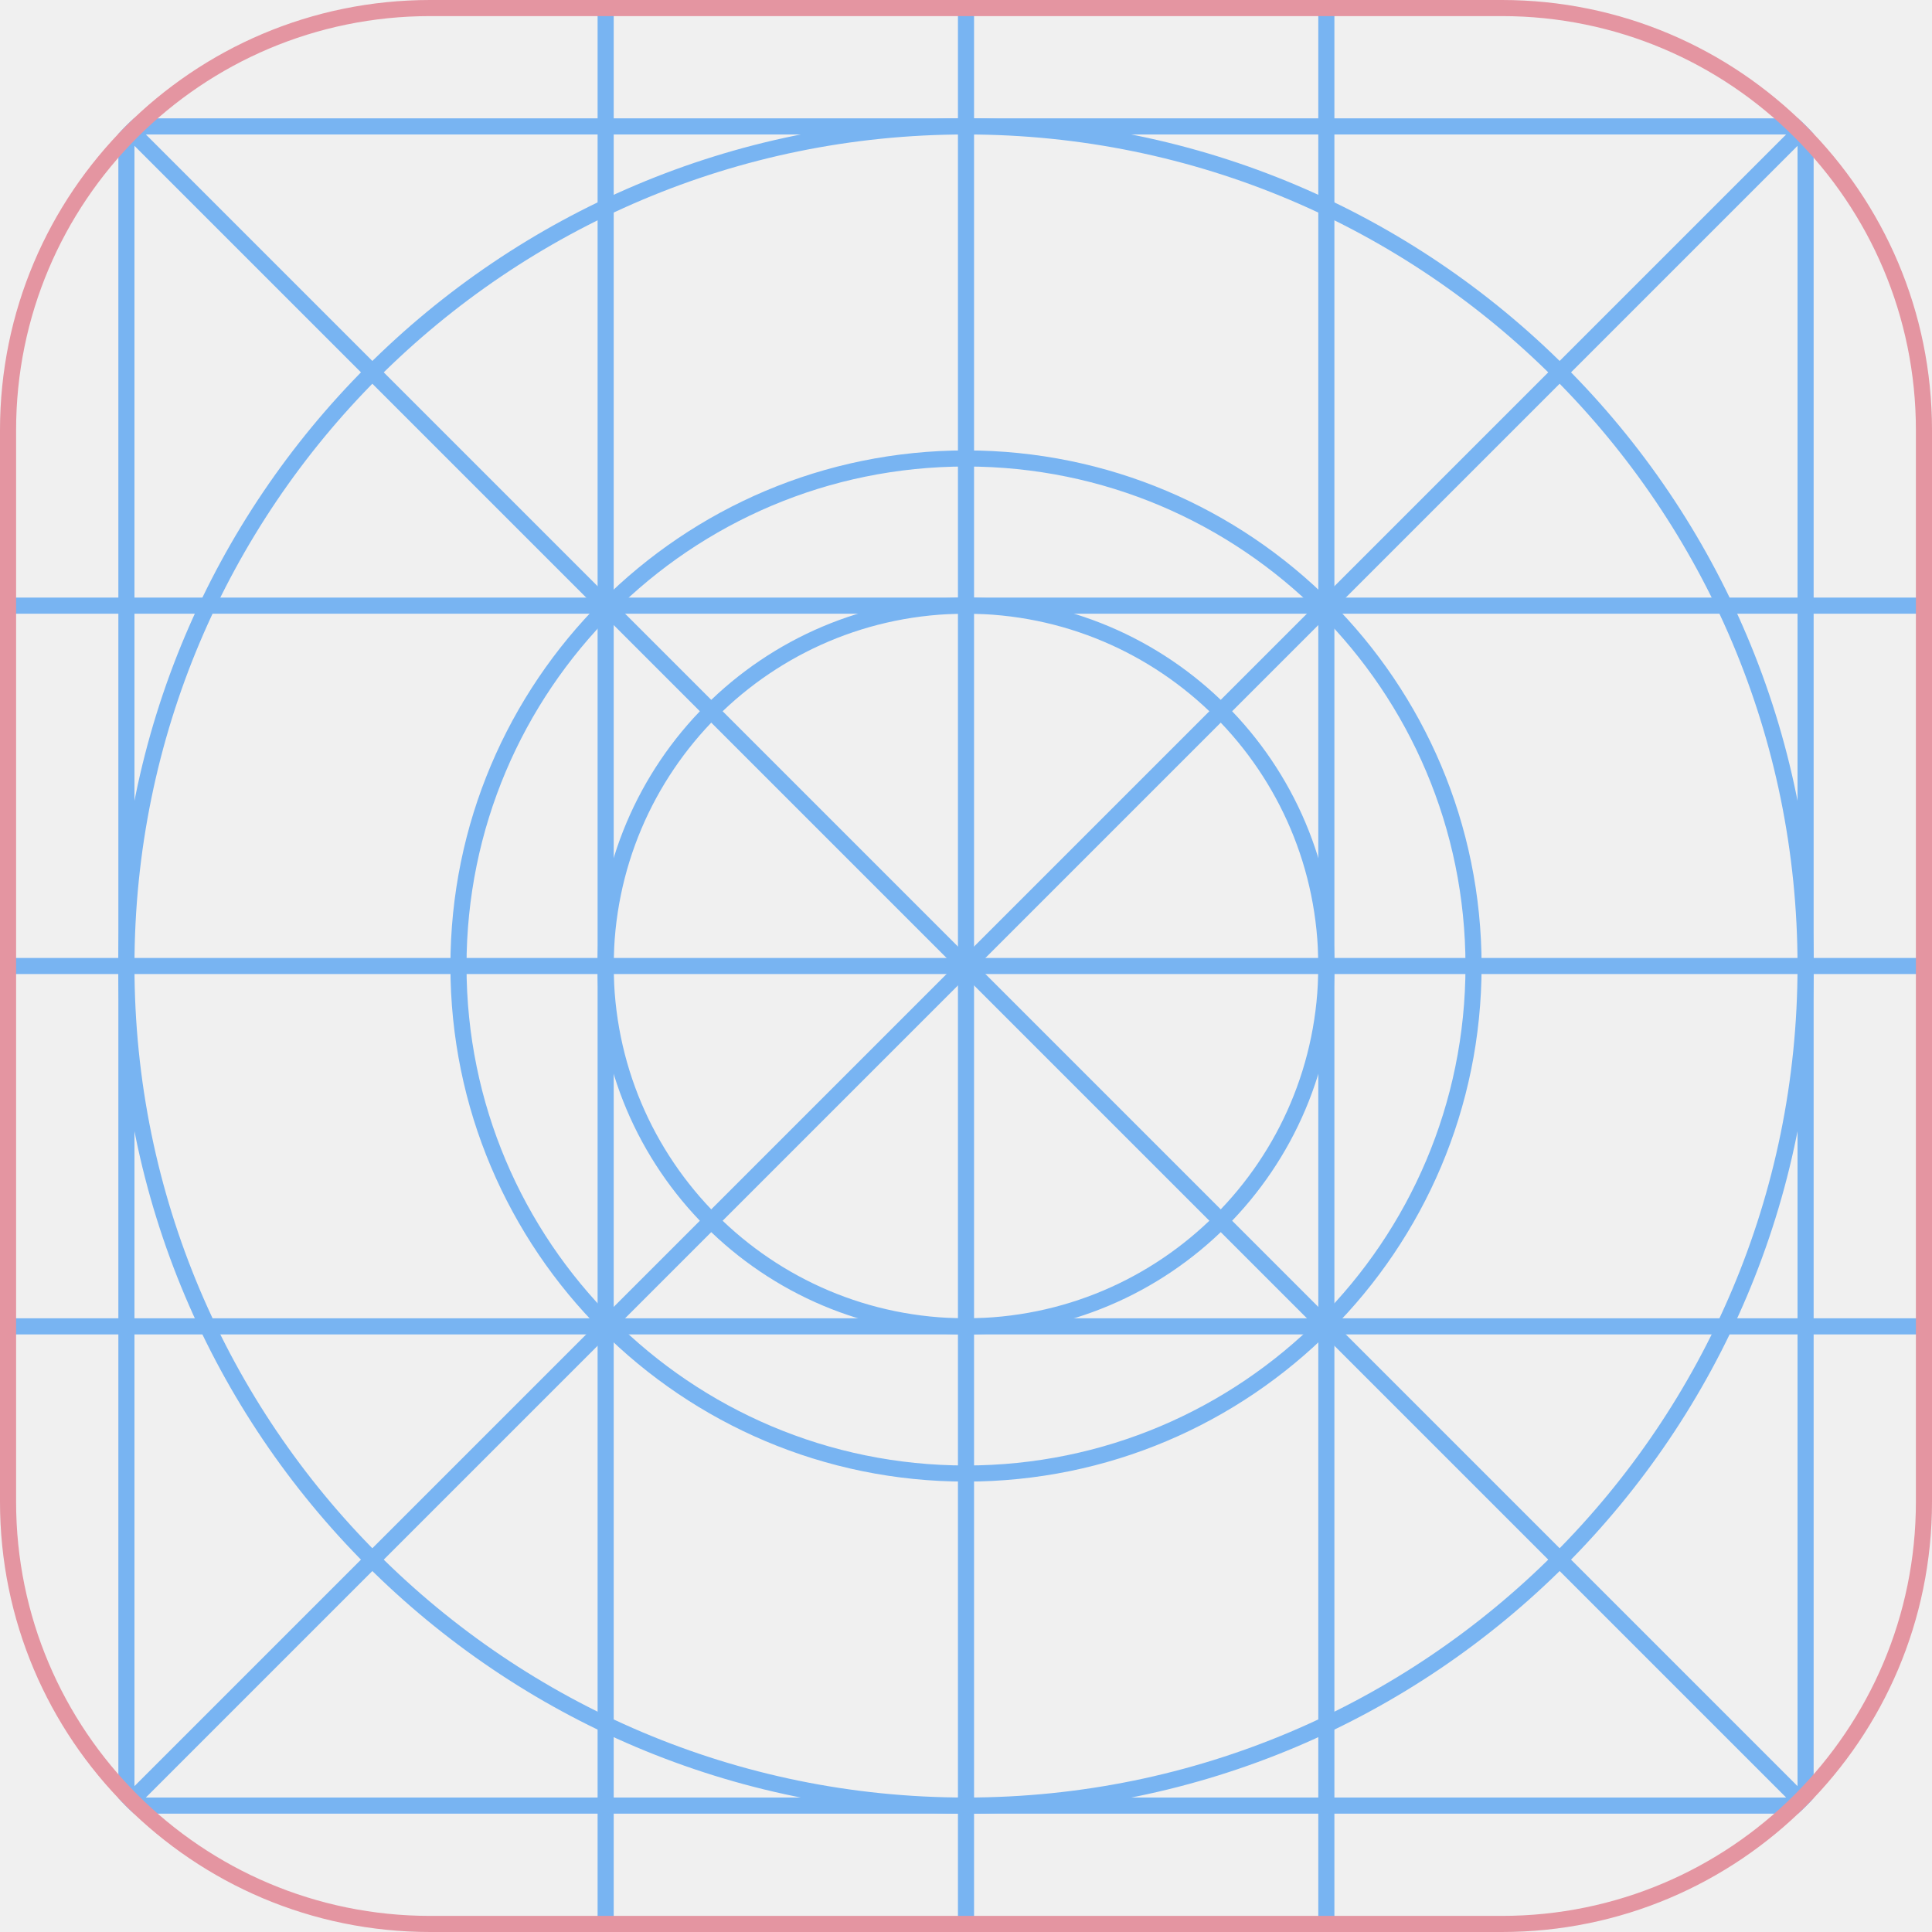
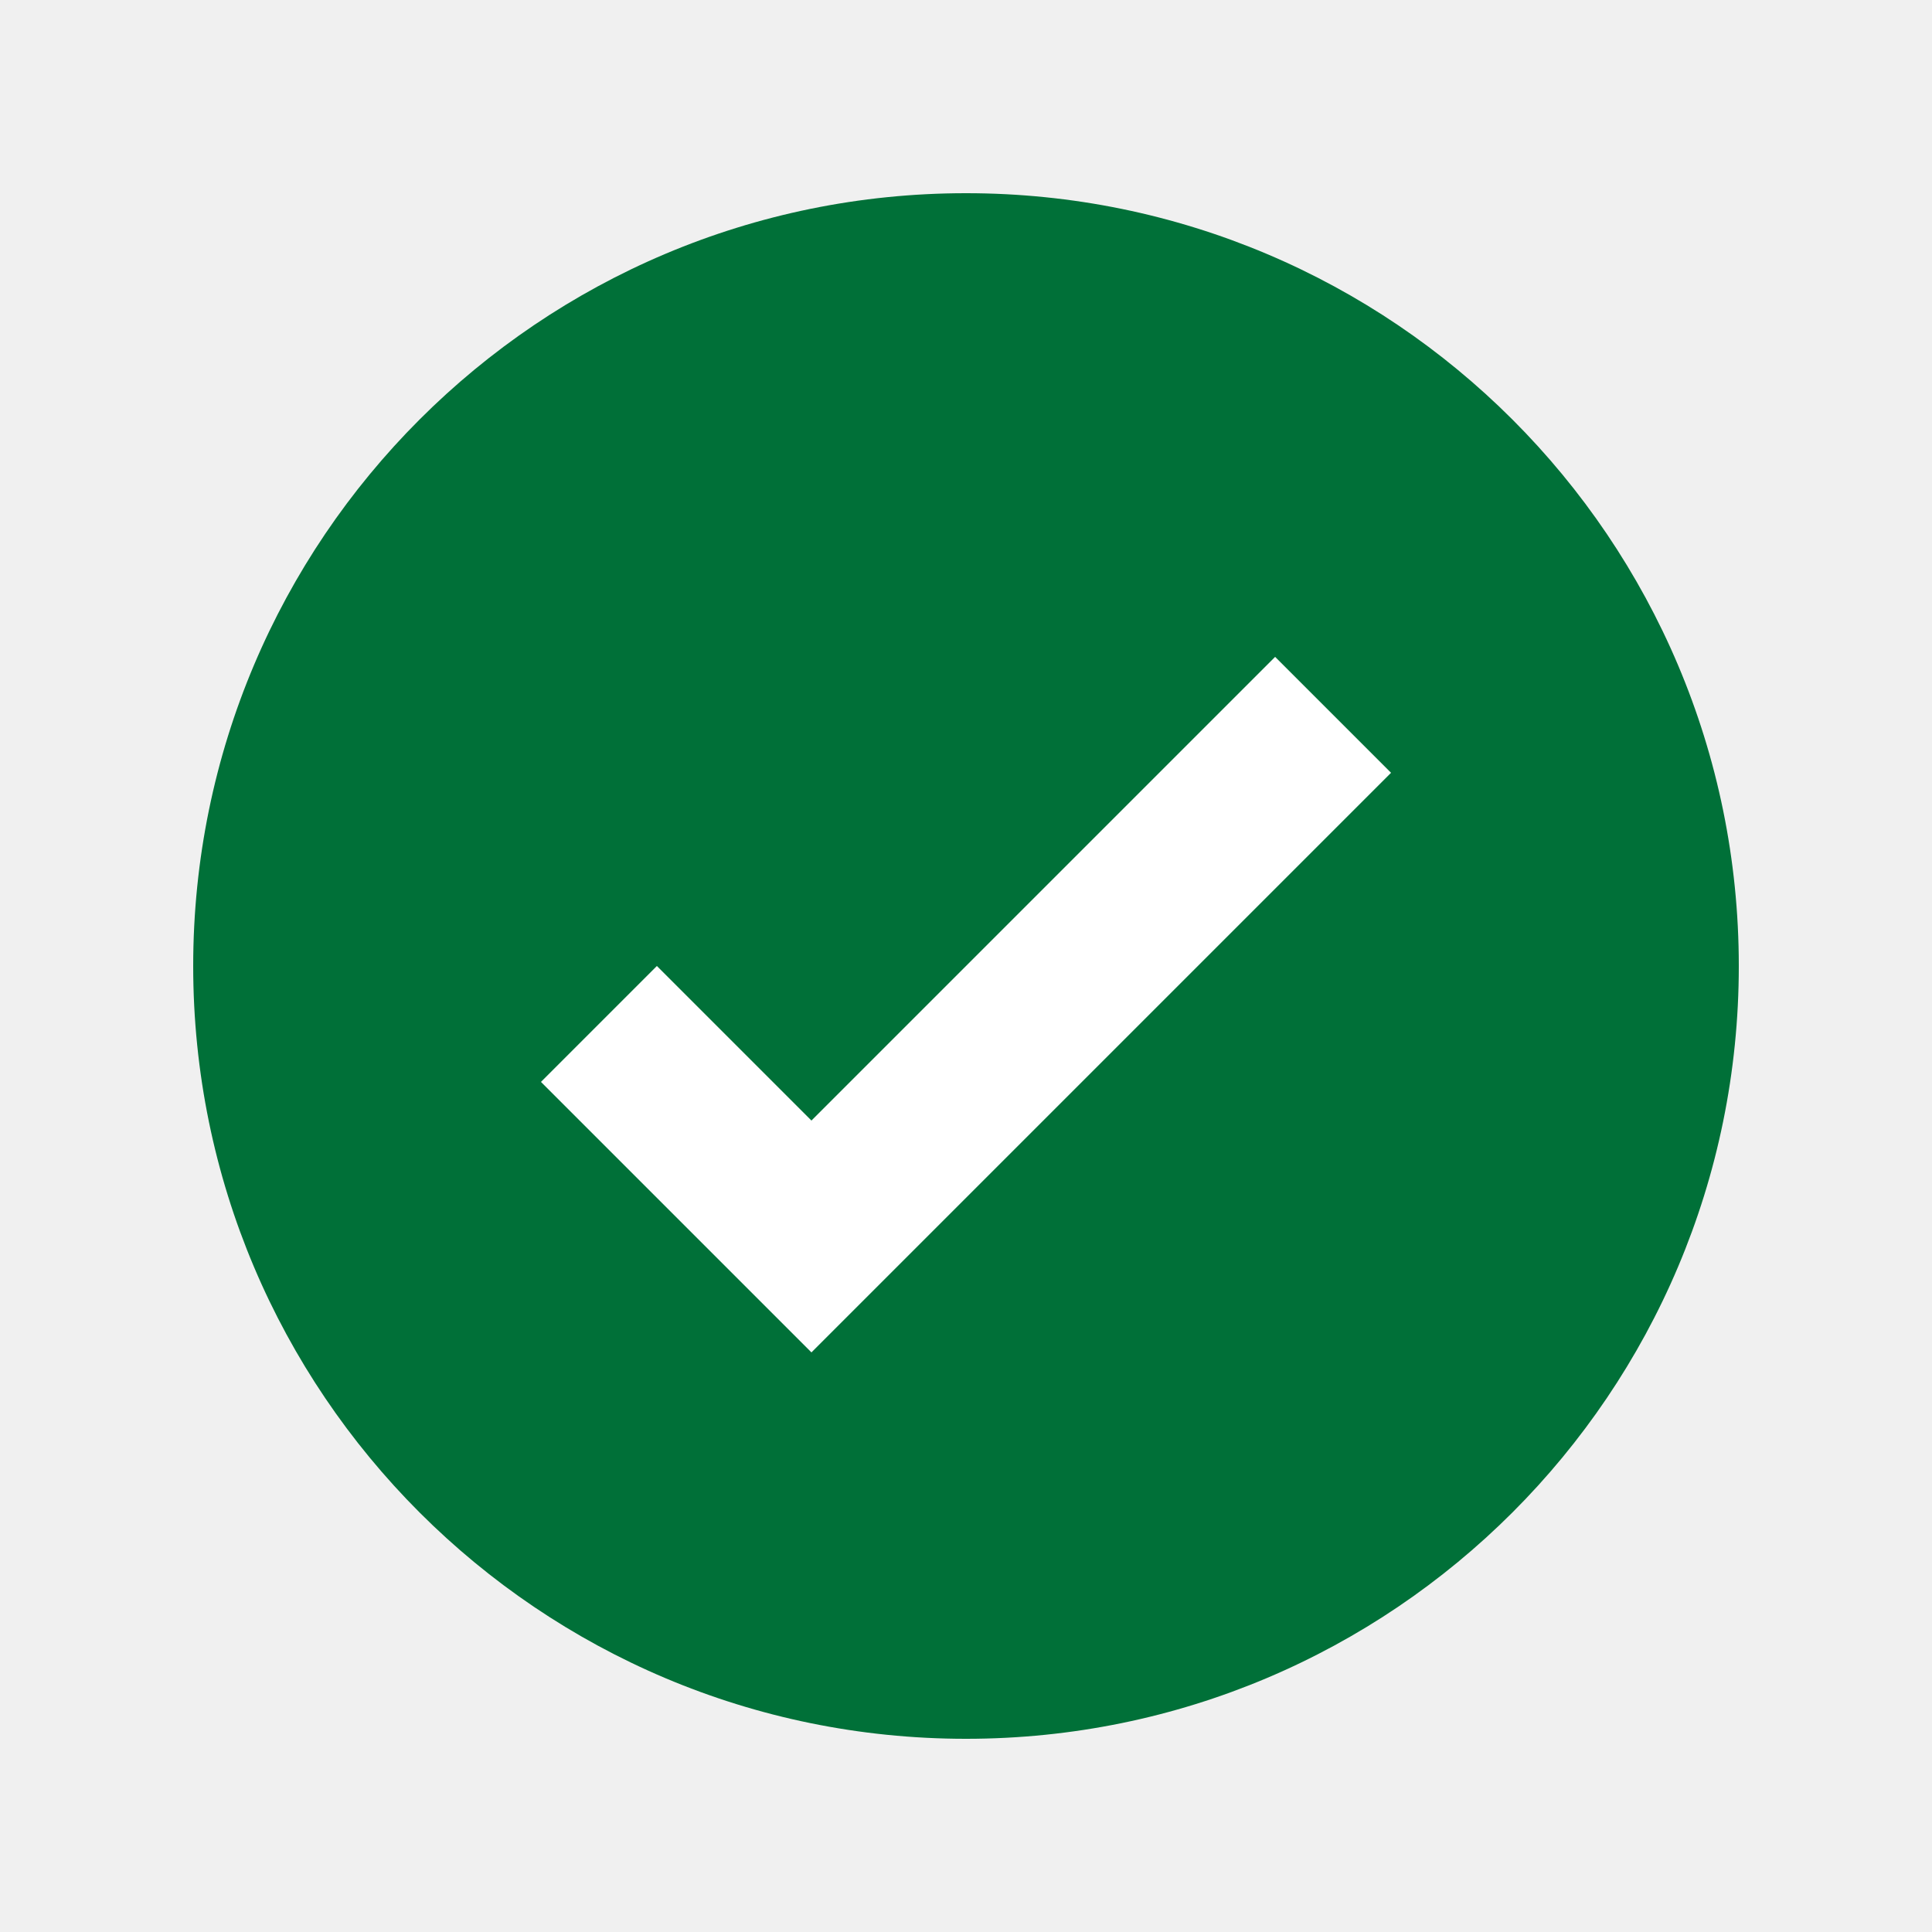
- <svg xmlns="http://www.w3.org/2000/svg" width="60" height="60" viewBox="0 0 60 60" fill="none">
-   <g opacity="0.5">
-     <g clip-path="url(#clip0_8_7686)">
-       <rect width="60" height="60" rx="13.359" fill="#EFEFEF" />
-       <path d="M0 41.191H60" stroke="#0077F3" stroke-width="0.5" />
-       <path d="M0 30H60" stroke="#0077F3" stroke-width="0.5" />
-       <path d="M0 18.809H60" stroke="#0077F3" stroke-width="0.5" />
-       <path d="M41.191 60V0" stroke="#0077F3" stroke-width="0.5" />
-       <path d="M30 60V0" stroke="#0077F3" stroke-width="0.5" />
-       <path d="M18.809 60V0" stroke="#0077F3" stroke-width="0.5" />
-       <path d="M60 60L0 0" stroke="#0077F3" stroke-width="0.5" />
-       <path d="M0 60L60 0" stroke="#0077F3" stroke-width="0.5" />
-       <rect x="3.926" y="3.926" width="52.148" height="52.148" stroke="#0077F3" stroke-width="0.5" />
-       <circle cx="30" cy="30" r="11.191" stroke="#0077F3" stroke-width="0.5" />
-       <circle cx="30" cy="30" r="15.762" stroke="#0077F3" stroke-width="0.5" />
-       <circle cx="30" cy="30" r="26.074" stroke="#0077F3" stroke-width="0.5" />
-     </g>
-     <rect x="0.25" y="0.25" width="59.5" height="59.5" rx="13.109" stroke="#D83A52" stroke-width="0.5" />
-   </g>
-   <defs>
-     <clipPath id="clip0_8_7686">
-       <rect width="60" height="60" rx="13.359" fill="white" />
-     </clipPath>
-   </defs>
+ <svg xmlns="http://www.w3.org/2000/svg" width="20" height="20" viewBox="0 0 20 20" fill="none">
+   <circle cx="10" cy="10" r="8" fill="#007038" />
+   <path d="M6.8 10L5.6 11.2L8.4 14L14.4 8L13.2 6.8L8.4 11.6L6.8 10Z" fill="white" />
</svg>
